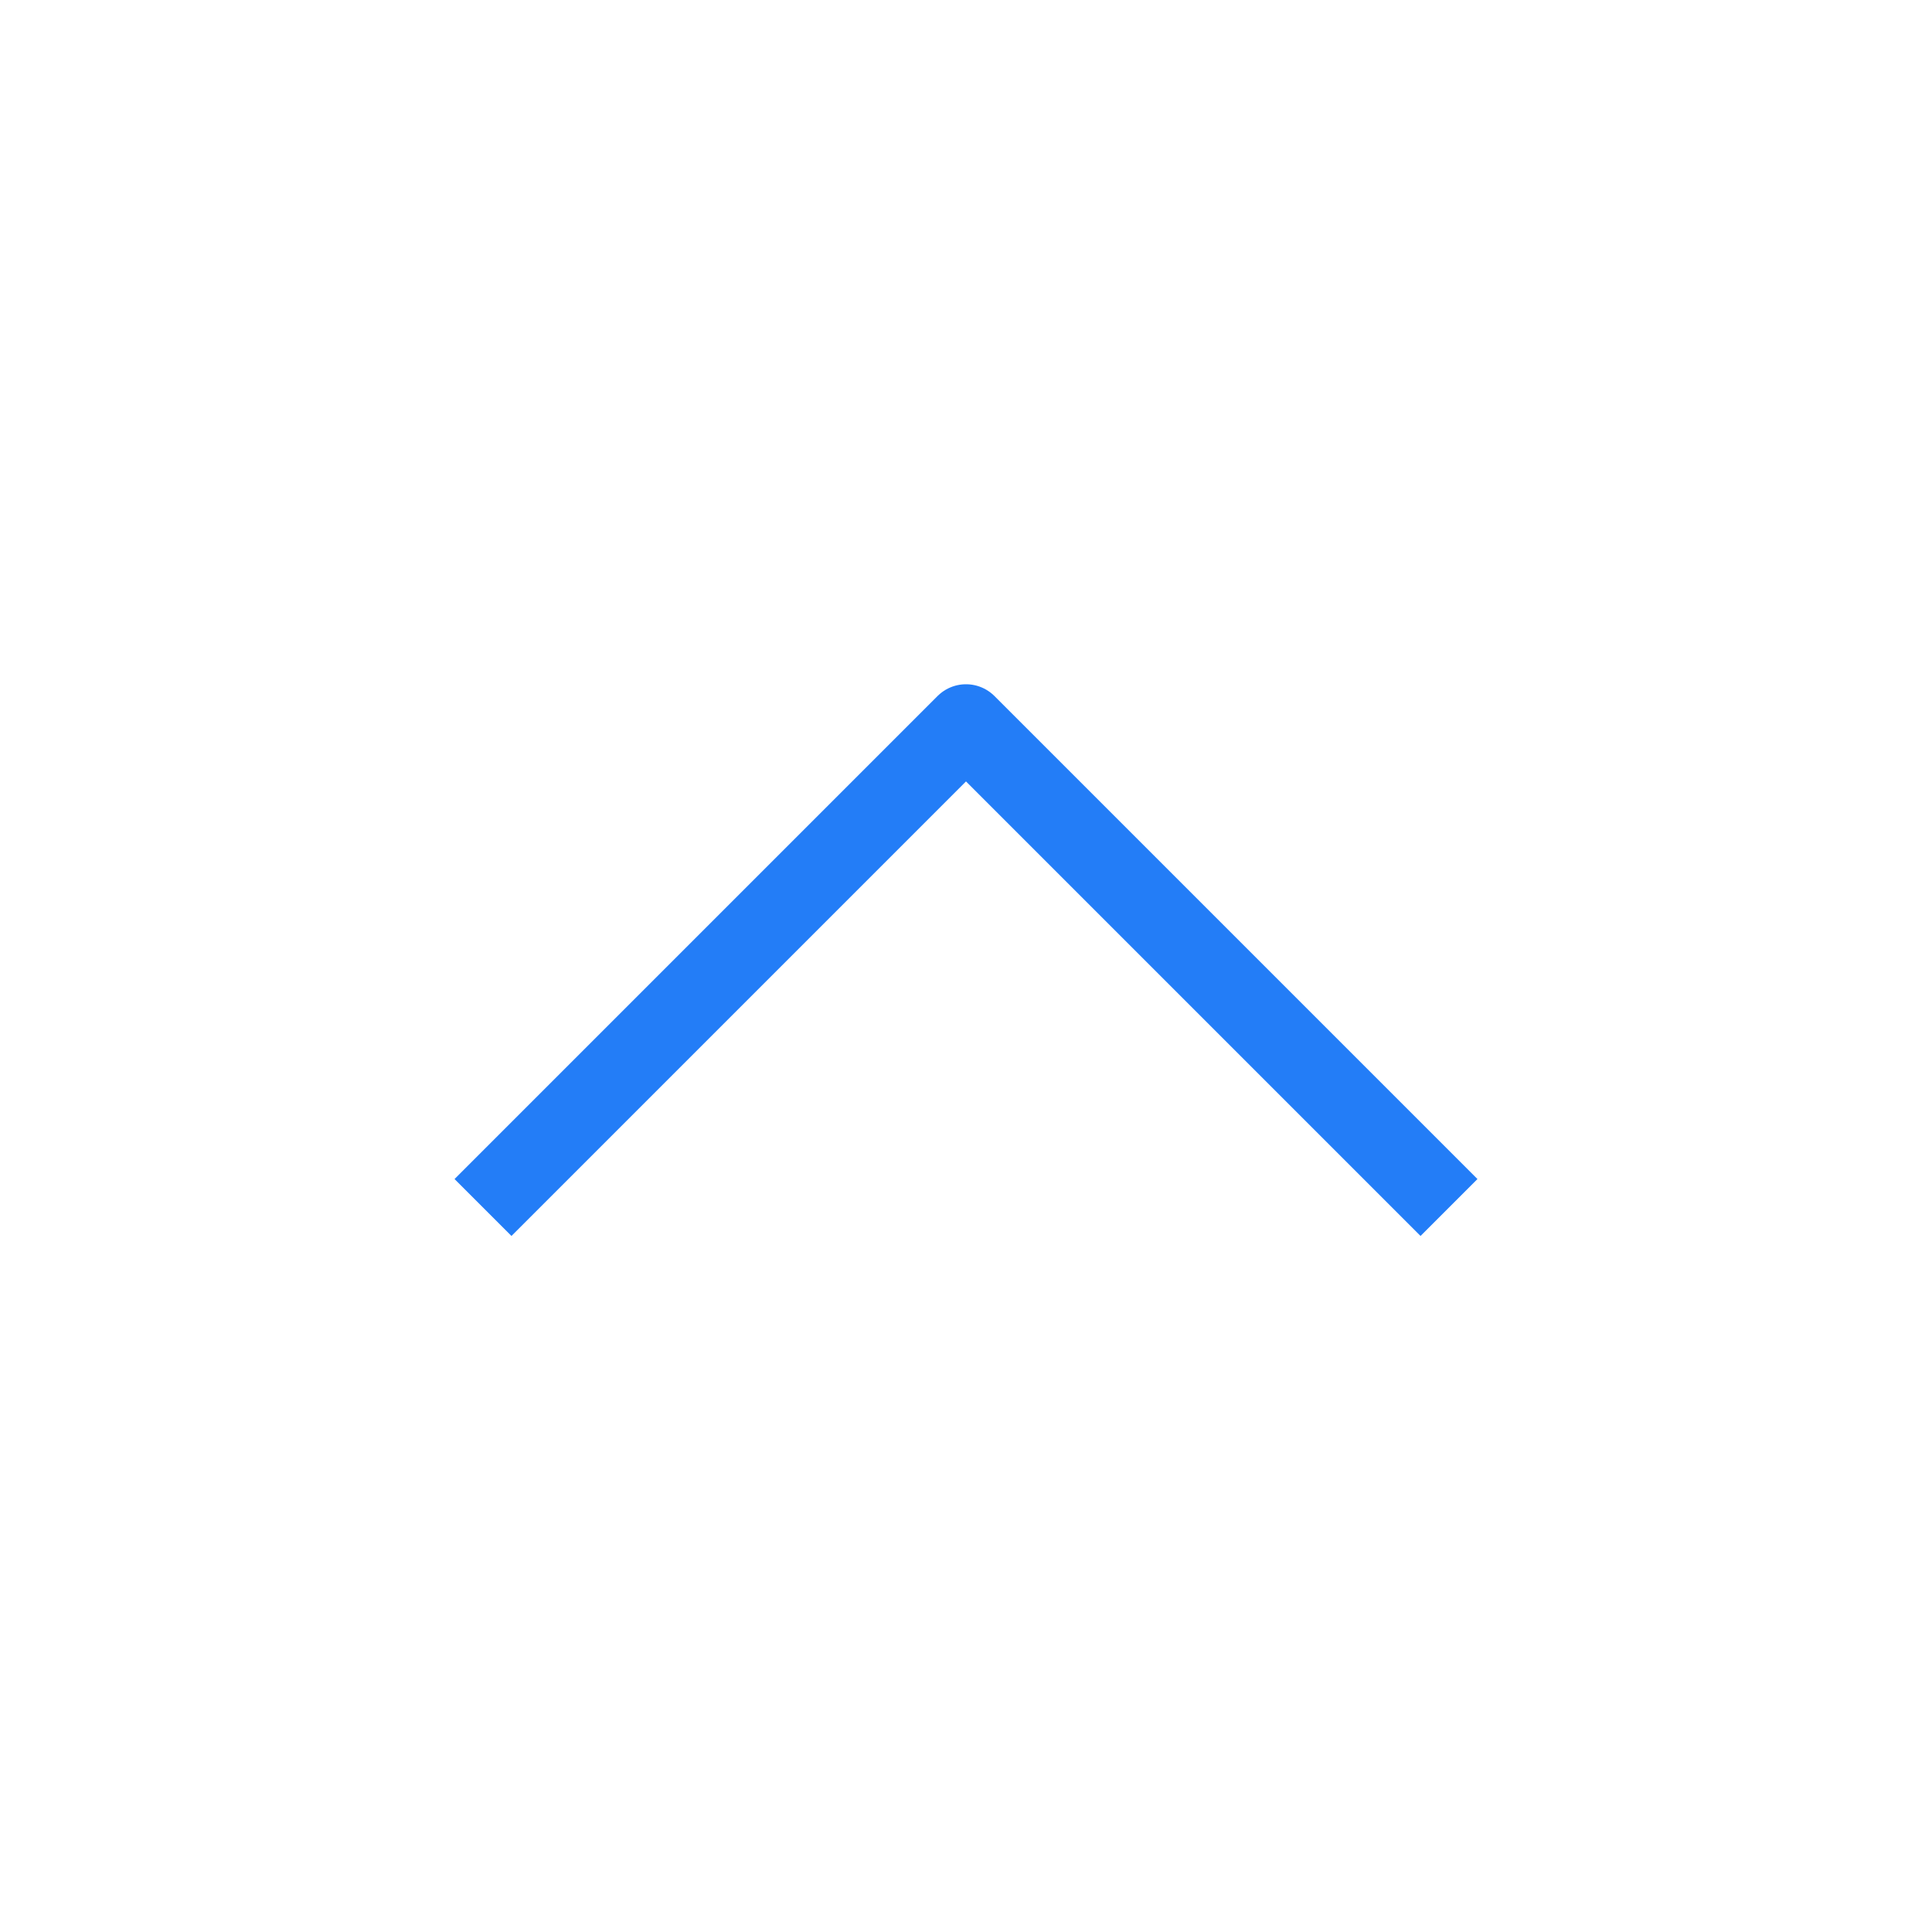
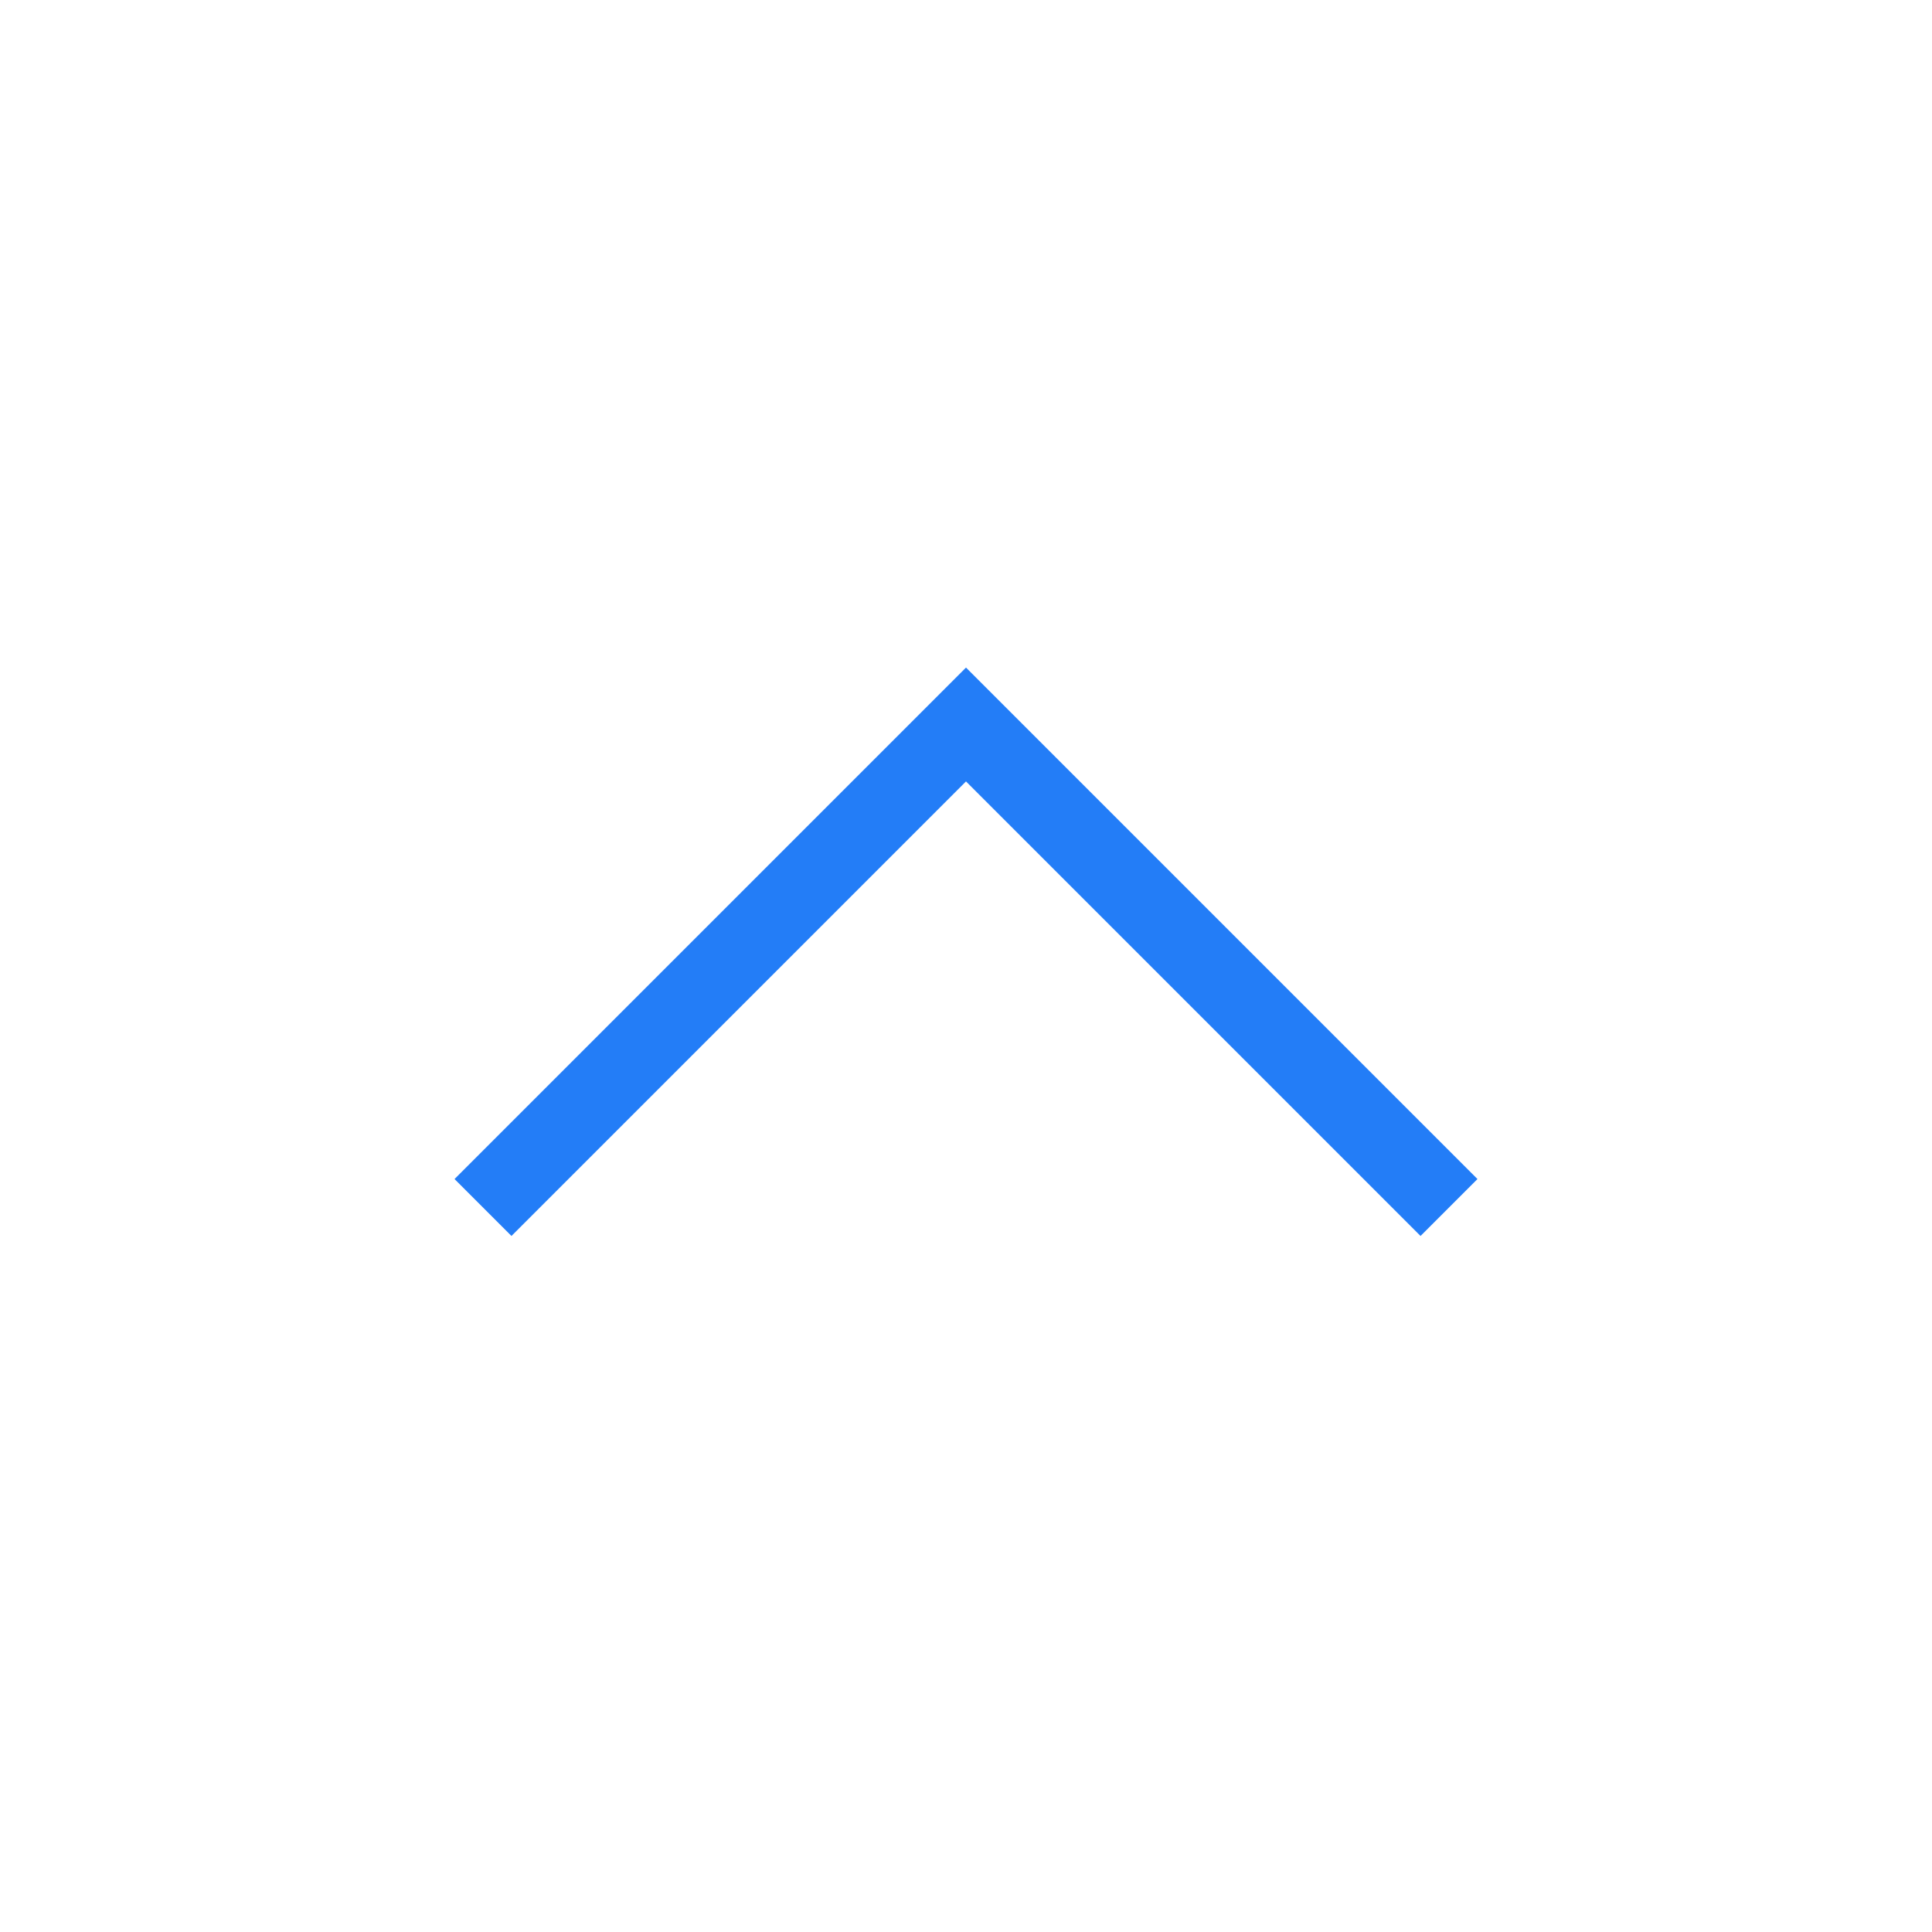
<svg xmlns="http://www.w3.org/2000/svg" width="24" height="24" viewBox="0 0 24 24" fill="none">
  <g id="chevron">
-     <path id="Vector" d="M18 15L12 9L6 15" stroke="#237DF7" strokeWidth="2" strokeLinecap="round" stroke-linejoin="round" />
+     <path id="Vector" d="M18 15L12 9L6 15" stroke="#237DF7" strokeWidth="2" strokeLinecap="round" strokeLinejoin="round" />
  </g>
</svg>
